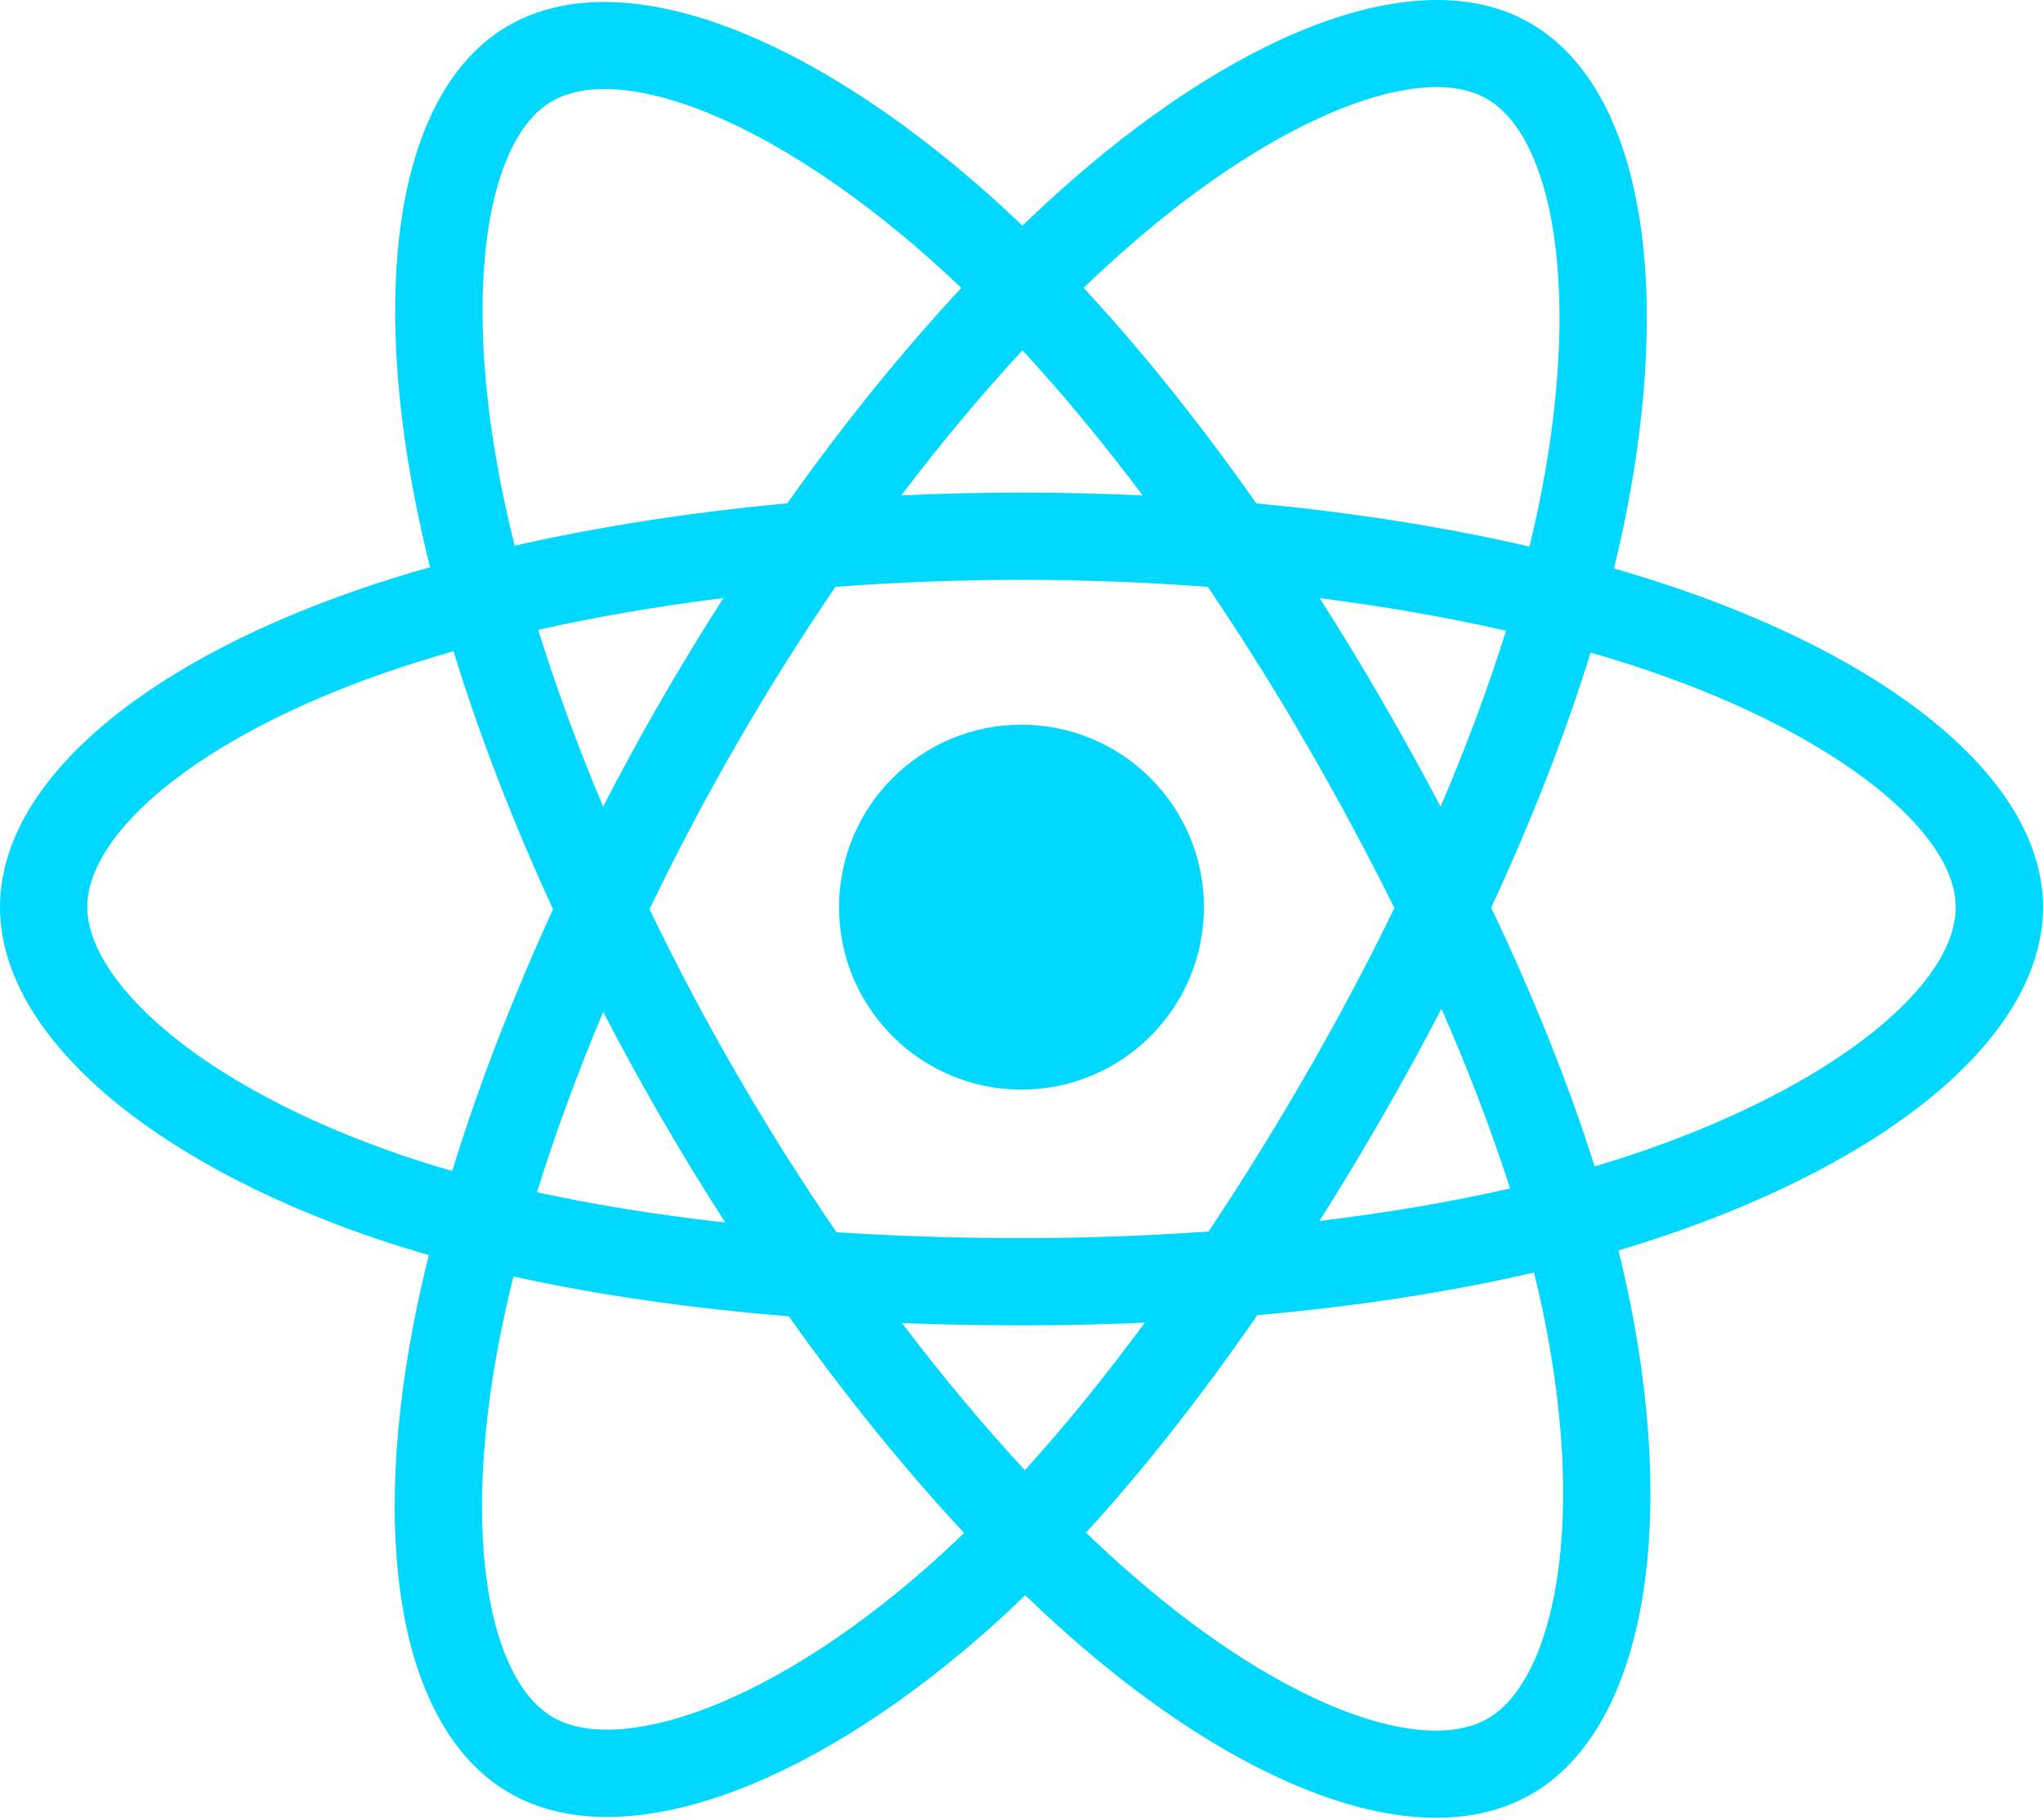
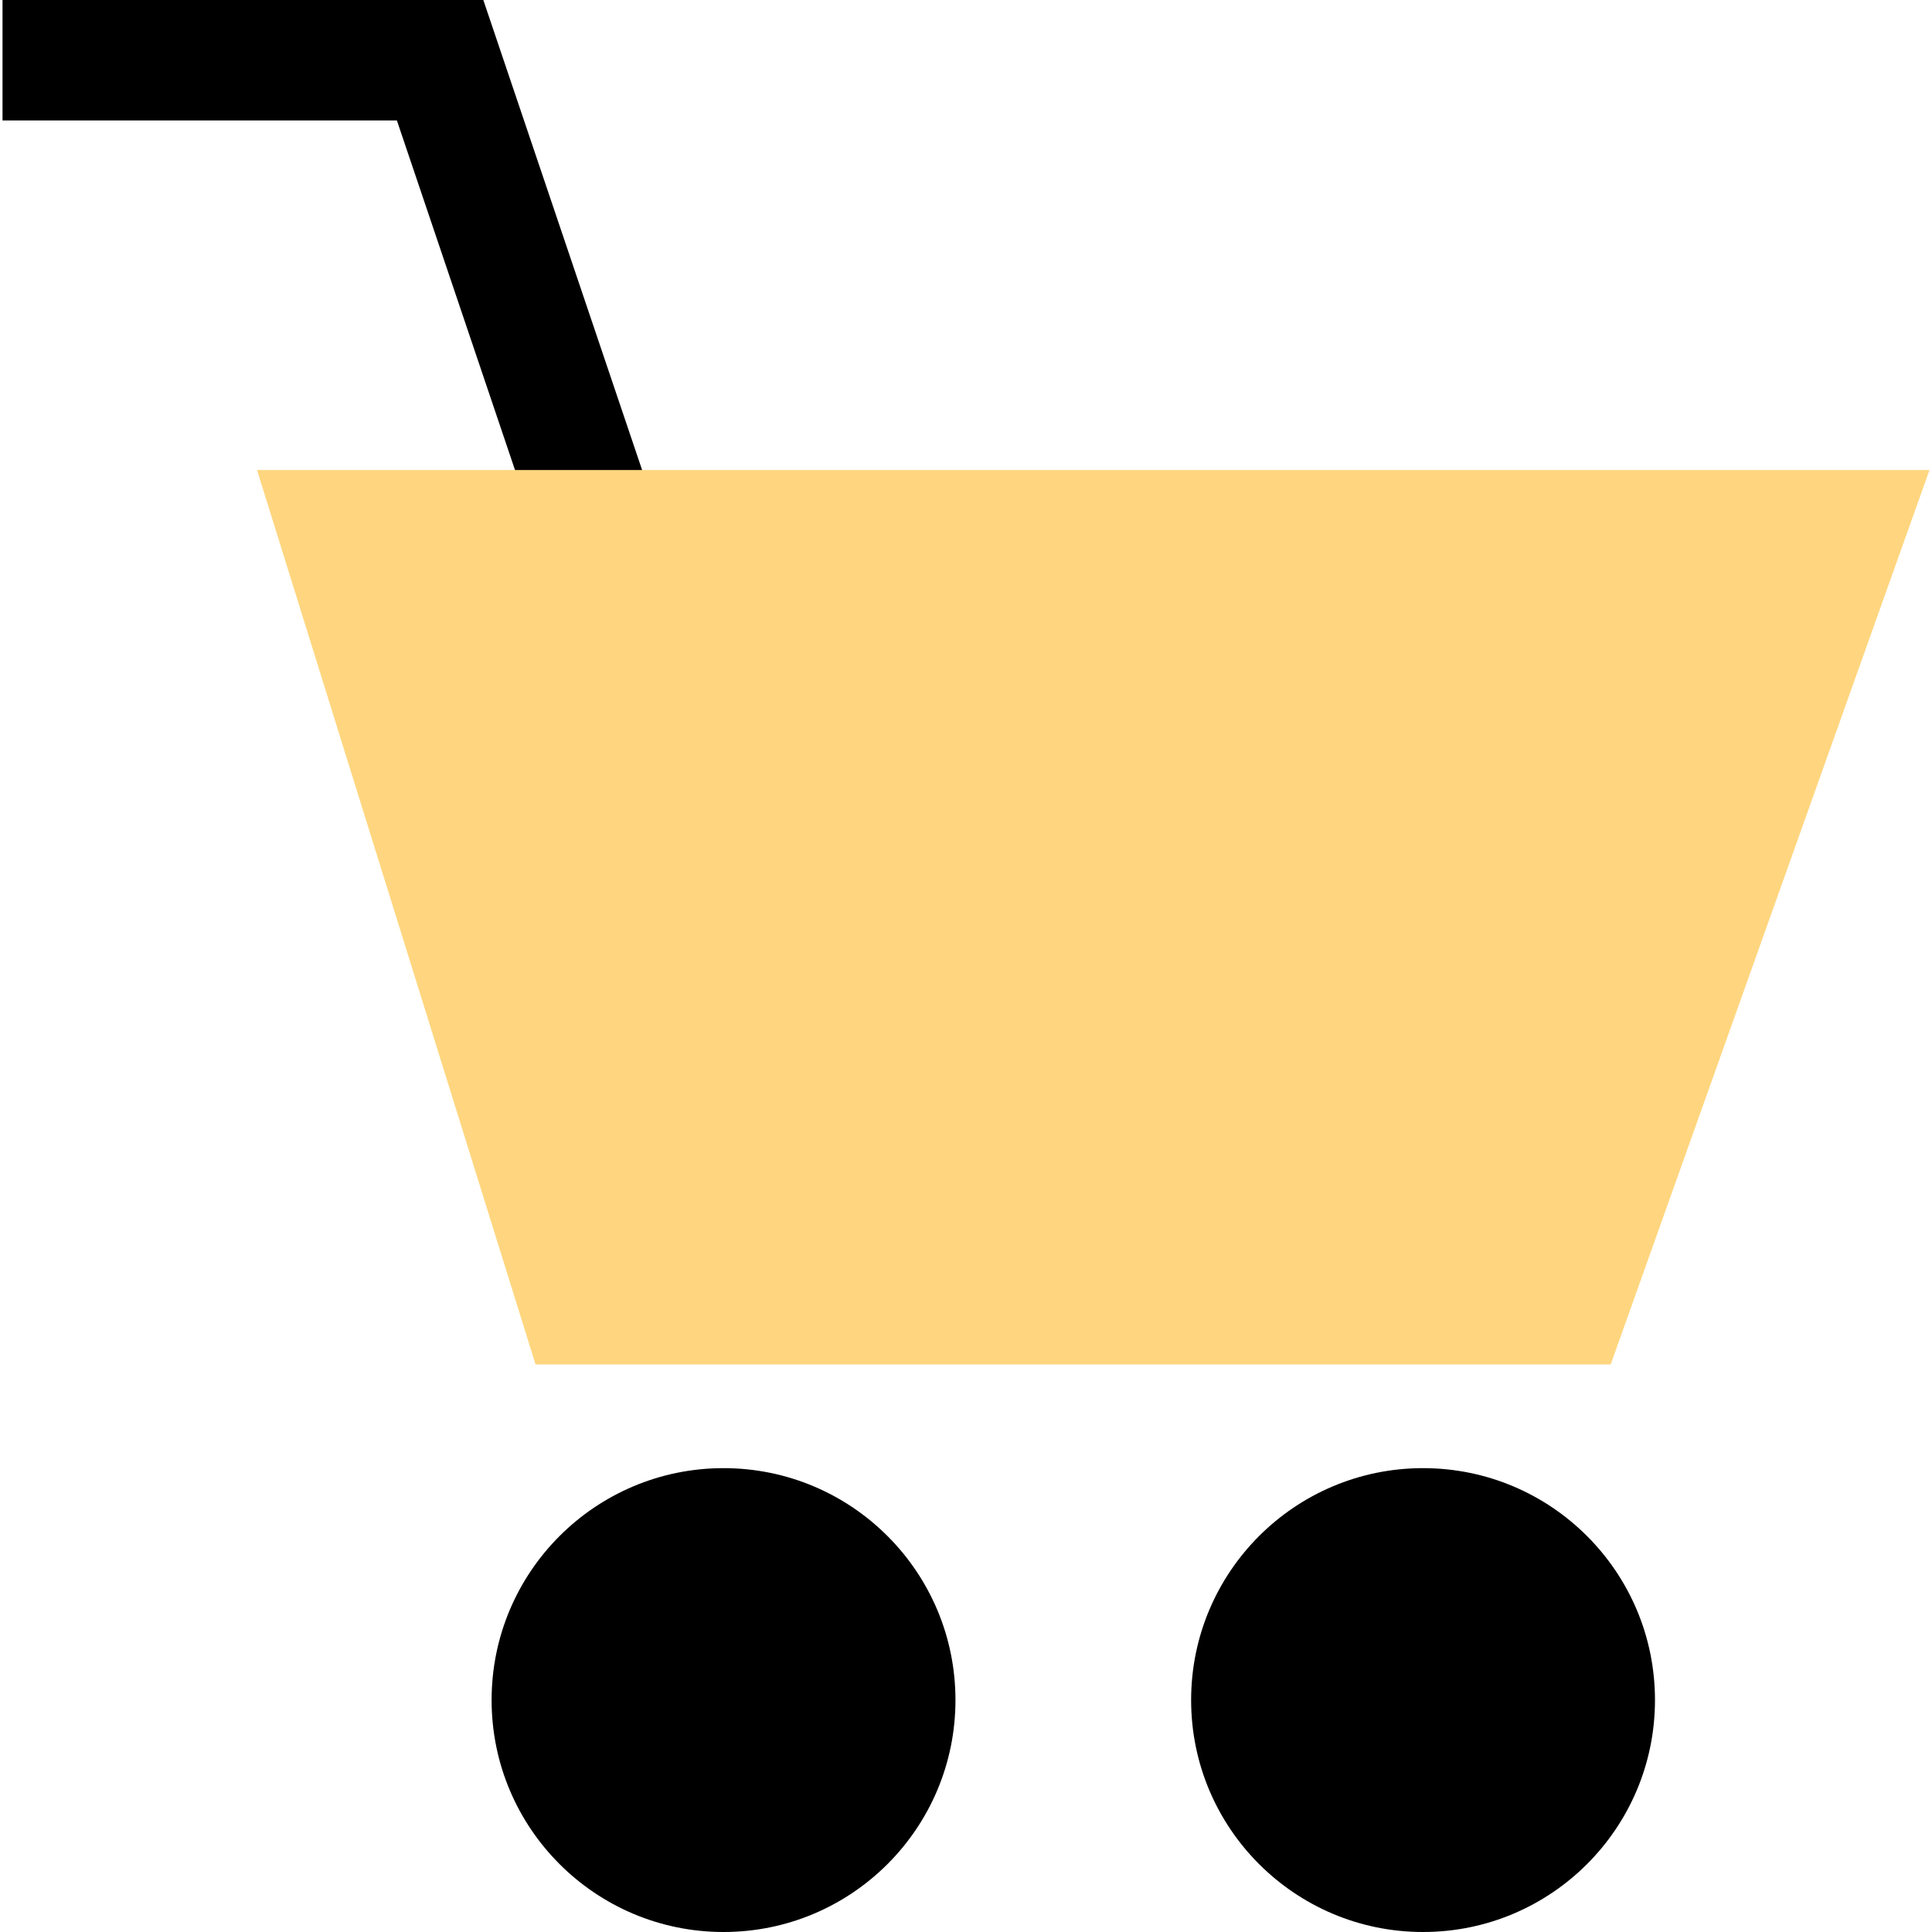
- <svg xmlns="http://www.w3.org/2000/svg" aria-hidden="true" role="img" class="iconify iconify--logos" width="35.93" height="32" preserveAspectRatio="xMidYMid meet" viewBox="0 0 256 228">
-   <path fill="#00D8FF" d="M210.483 73.824a171.49 171.49 0 0 0-8.24-2.597c.465-1.9.893-3.777 1.273-5.621c6.238-30.281 2.16-54.676-11.769-62.708c-13.355-7.7-35.196.329-57.254 19.526a171.23 171.23 0 0 0-6.375 5.848a155.866 155.866 0 0 0-4.241-3.917C100.759 3.829 77.587-4.822 63.673 3.233C50.33 10.957 46.379 33.89 51.995 62.588a170.974 170.974 0 0 0 1.892 8.48c-3.28.932-6.445 1.924-9.474 2.98C17.309 83.498 0 98.307 0 113.668c0 15.865 18.582 31.778 46.812 41.427a145.52 145.52 0 0 0 6.921 2.165a167.467 167.467 0 0 0-2.01 9.138c-5.354 28.2-1.173 50.591 12.134 58.266c13.744 7.926 36.812-.22 59.273-19.855a145.567 145.567 0 0 0 5.342-4.923a168.064 168.064 0 0 0 6.92 6.314c21.758 18.722 43.246 26.282 56.54 18.586c13.731-7.949 18.194-32.003 12.4-61.268a145.016 145.016 0 0 0-1.535-6.842c1.62-.48 3.21-.974 4.76-1.488c29.348-9.723 48.443-25.443 48.443-41.52c0-15.417-17.868-30.326-45.517-39.844Zm-6.365 70.984c-1.4.463-2.836.91-4.3 1.345c-3.24-10.257-7.612-21.163-12.963-32.432c5.106-11 9.31-21.767 12.459-31.957c2.619.758 5.16 1.557 7.61 2.4c23.69 8.156 38.14 20.213 38.14 29.504c0 9.896-15.606 22.743-40.946 31.14Zm-10.514 20.834c2.562 12.94 2.927 24.64 1.23 33.787c-1.524 8.219-4.59 13.698-8.382 15.893c-8.067 4.67-25.32-1.4-43.927-17.412a156.726 156.726 0 0 1-6.437-5.87c7.214-7.889 14.423-17.06 21.459-27.246c12.376-1.098 24.068-2.894 34.671-5.345a134.17 134.17 0 0 1 1.386 6.193ZM87.276 214.515c-7.882 2.783-14.16 2.863-17.955.675c-8.075-4.657-11.432-22.636-6.853-46.752a156.923 156.923 0 0 1 1.869-8.499c10.486 2.32 22.093 3.988 34.498 4.994c7.084 9.967 14.501 19.128 21.976 27.15a134.668 134.668 0 0 1-4.877 4.492c-9.933 8.682-19.886 14.842-28.658 17.94ZM50.35 144.747c-12.483-4.267-22.792-9.812-29.858-15.863c-6.35-5.437-9.555-10.836-9.555-15.216c0-9.322 13.897-21.212 37.076-29.293c2.813-.98 5.757-1.905 8.812-2.773c3.204 10.42 7.406 21.315 12.477 32.332c-5.137 11.18-9.399 22.249-12.634 32.792a134.718 134.718 0 0 1-6.318-1.979Zm12.378-84.26c-4.811-24.587-1.616-43.134 6.425-47.789c8.564-4.958 27.502 2.111 47.463 19.835a144.318 144.318 0 0 1 3.841 3.545c-7.438 7.987-14.787 17.08-21.808 26.988c-12.04 1.116-23.565 2.908-34.161 5.309a160.342 160.342 0 0 1-1.76-7.887Zm110.427 27.268a347.8 347.8 0 0 0-7.785-12.803c8.168 1.033 15.994 2.404 23.343 4.08c-2.206 7.072-4.956 14.465-8.193 22.045a381.151 381.151 0 0 0-7.365-13.322Zm-45.032-43.861c5.044 5.465 10.096 11.566 15.065 18.186a322.04 322.04 0 0 0-30.257-.006c4.974-6.559 10.069-12.652 15.192-18.18ZM82.802 87.83a323.167 323.167 0 0 0-7.227 13.238c-3.184-7.553-5.909-14.98-8.134-22.152c7.304-1.634 15.093-2.97 23.209-3.984a321.524 321.524 0 0 0-7.848 12.897Zm8.081 65.352c-8.385-.936-16.291-2.203-23.593-3.793c2.26-7.3 5.045-14.885 8.298-22.6a321.187 321.187 0 0 0 7.257 13.246c2.594 4.48 5.28 8.868 8.038 13.147Zm37.542 31.03c-5.184-5.592-10.354-11.779-15.403-18.433c4.902.192 9.899.29 14.978.29c5.218 0 10.376-.117 15.453-.343c-4.985 6.774-10.018 12.97-15.028 18.486Zm52.198-57.817c3.422 7.8 6.306 15.345 8.596 22.52c-7.422 1.694-15.436 3.058-23.88 4.071a382.417 382.417 0 0 0 7.859-13.026a347.403 347.403 0 0 0 7.425-13.565Zm-16.898 8.101a358.557 358.557 0 0 1-12.281 19.815a329.4 329.4 0 0 1-23.444.823c-7.967 0-15.716-.248-23.178-.732a310.202 310.202 0 0 1-12.513-19.846h.001a307.41 307.41 0 0 1-10.923-20.627a310.278 310.278 0 0 1 10.89-20.637l-.001.001a307.318 307.318 0 0 1 12.413-19.761c7.613-.576 15.42-.876 23.31-.876H128c7.926 0 15.743.303 23.354.883a329.357 329.357 0 0 1 12.335 19.695a358.489 358.489 0 0 1 11.036 20.54a329.472 329.472 0 0 1-11 20.722Zm22.56-122.124c8.572 4.944 11.906 24.881 6.52 51.026c-.344 1.668-.73 3.367-1.15 5.09c-10.622-2.452-22.155-4.275-34.23-5.408c-7.034-10.017-14.323-19.124-21.64-27.008a160.789 160.789 0 0 1 5.888-5.4c18.9-16.447 36.564-22.941 44.612-18.3ZM128 90.808c12.625 0 22.86 10.235 22.86 22.86s-10.235 22.86-22.86 22.86s-22.86-10.235-22.86-22.86s10.235-22.86 22.86-22.86Z" />
+ <svg xmlns="http://www.w3.org/2000/svg" height="800px" width="800px" version="1.1" id="Layer_1" viewBox="0 0 513.336 513.336" xml:space="preserve">
+   <polygon points="145.916,151.76 105.452,32 0.668,32 0.668,0 128.42,0 176.228,141.512 " />
+   <polygon style="fill:#FFD67F;" points="68.292,124.888 512.668,124.888 427.964,362.536 142.292,362.536 " />
+   <circle cx="378.108" cy="451.712" r="61.624" />
+   <circle cx="192.244" cy="451.712" r="61.624" />
</svg>
